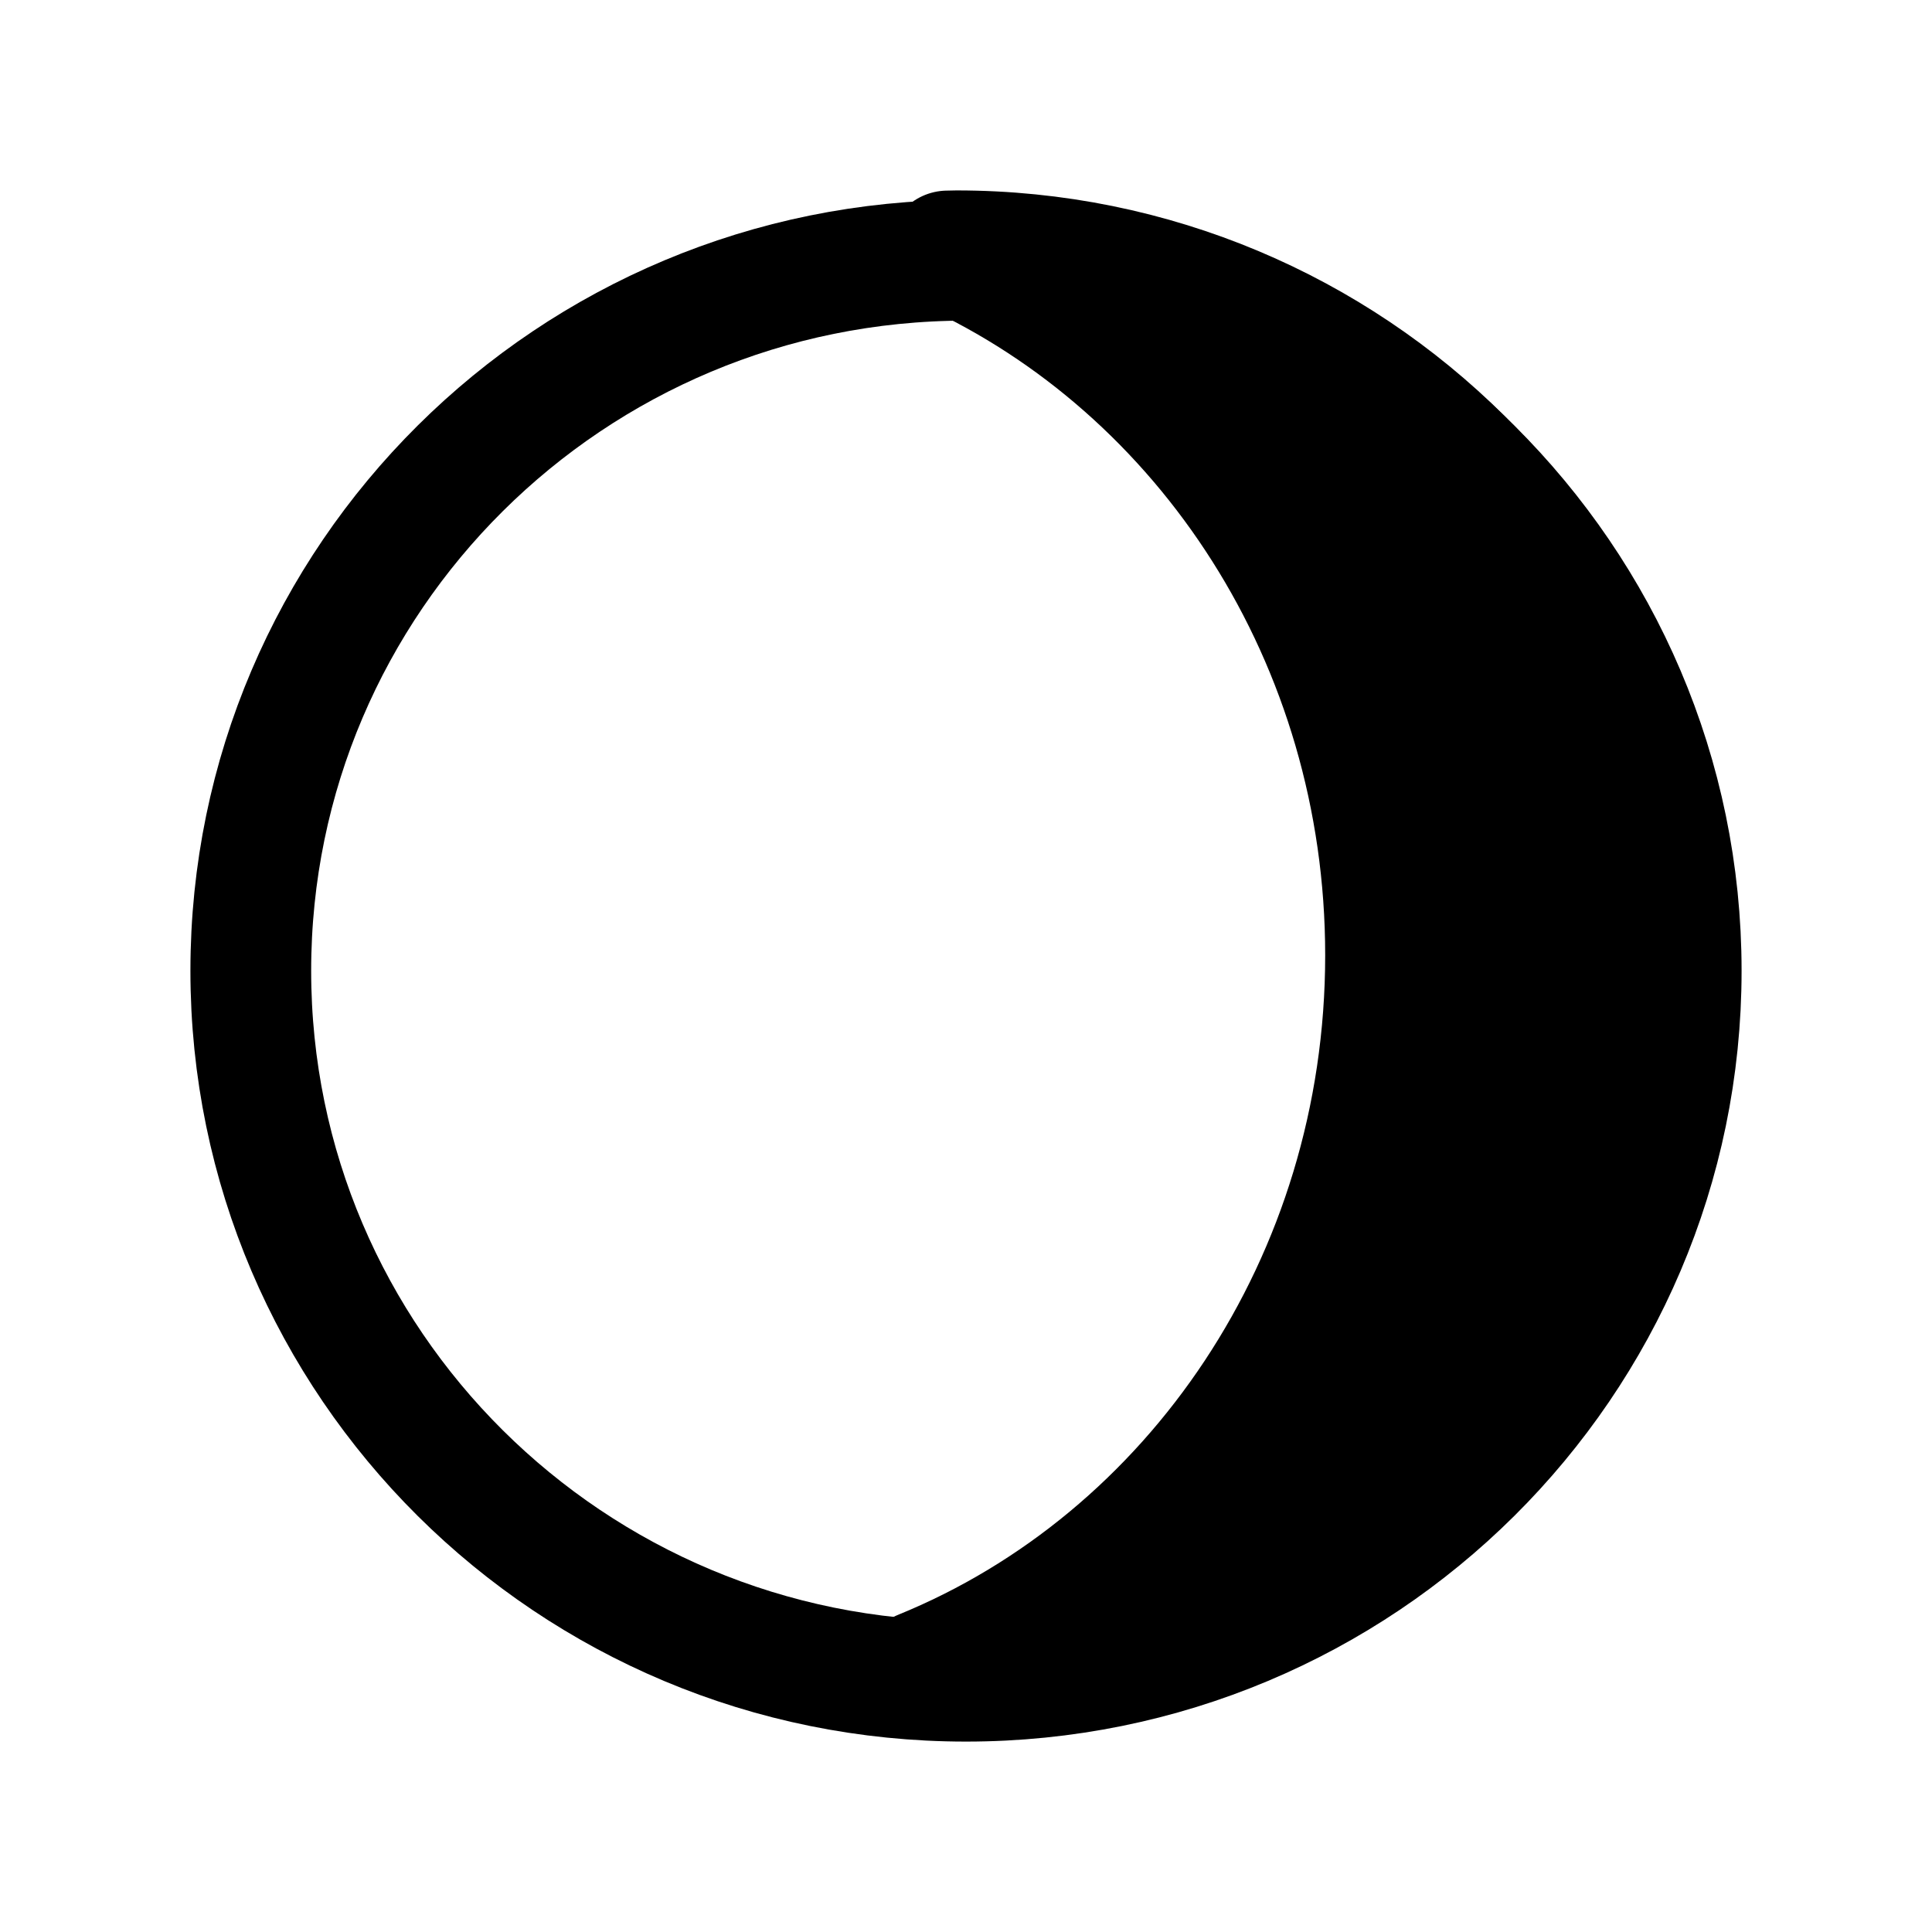
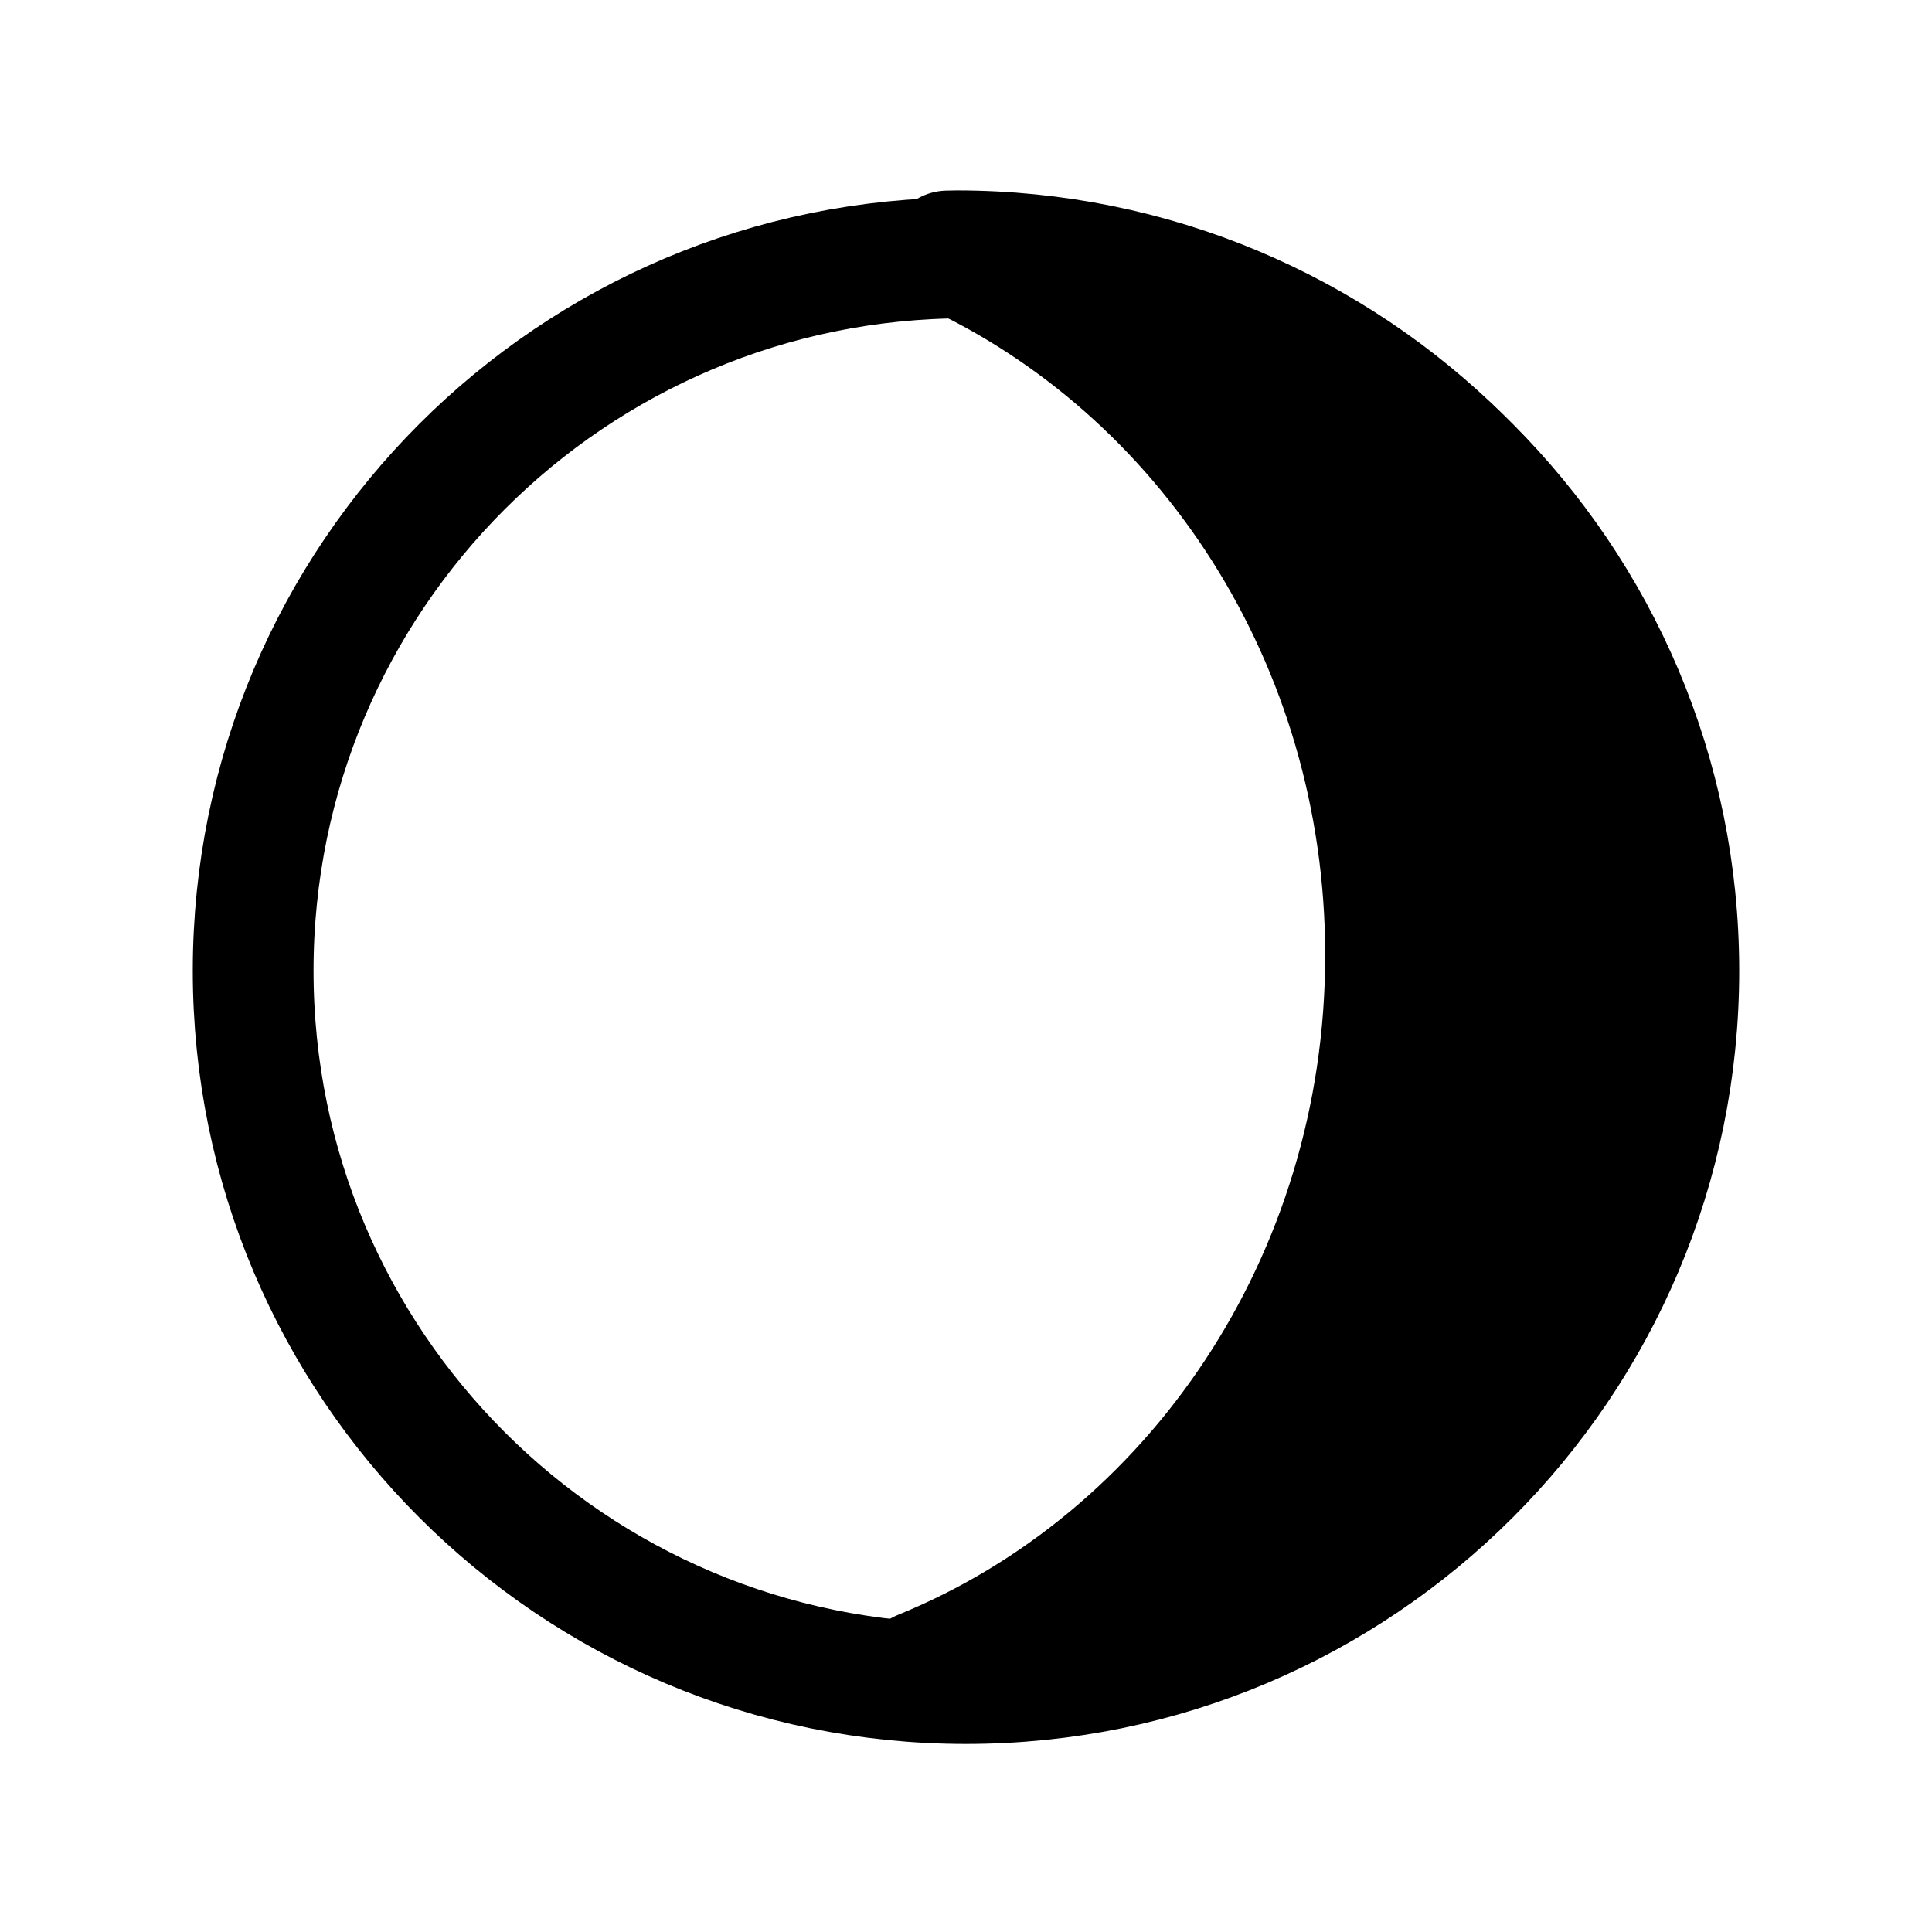
<svg xmlns="http://www.w3.org/2000/svg" class="zf-icon" viewBox="0 0 512 512">
  <path d="M367.188,253.145C367.188,339.668,316.037,413.489,243.988,442.782  247.114,442.929,250.289,443.028,253.465,443.028  358.154,443.028,443.003,358.72,443.003,254.745S358.154,66.462,253.465,66.462C252.677,66.462,251.889,66.511,251.102,66.511  319.385,97.674,367.188,169.477,367.188,253.145Z" stroke="currentColor" stroke-width="32" stroke-linecap="round" stroke-linejoin="round" fill="currentColor" />
-   <ellipse cx="256" cy="257.255" rx="189.538" ry="188.283" fill="none" stroke-miterlimit="10" stroke="currentColor" stroke-width="32" />
+   <circle cx="256" cy="257.255" r="188.91" fill="none" stroke-miterlimit="10" stroke="currentColor" stroke-width="32" />
</svg>
